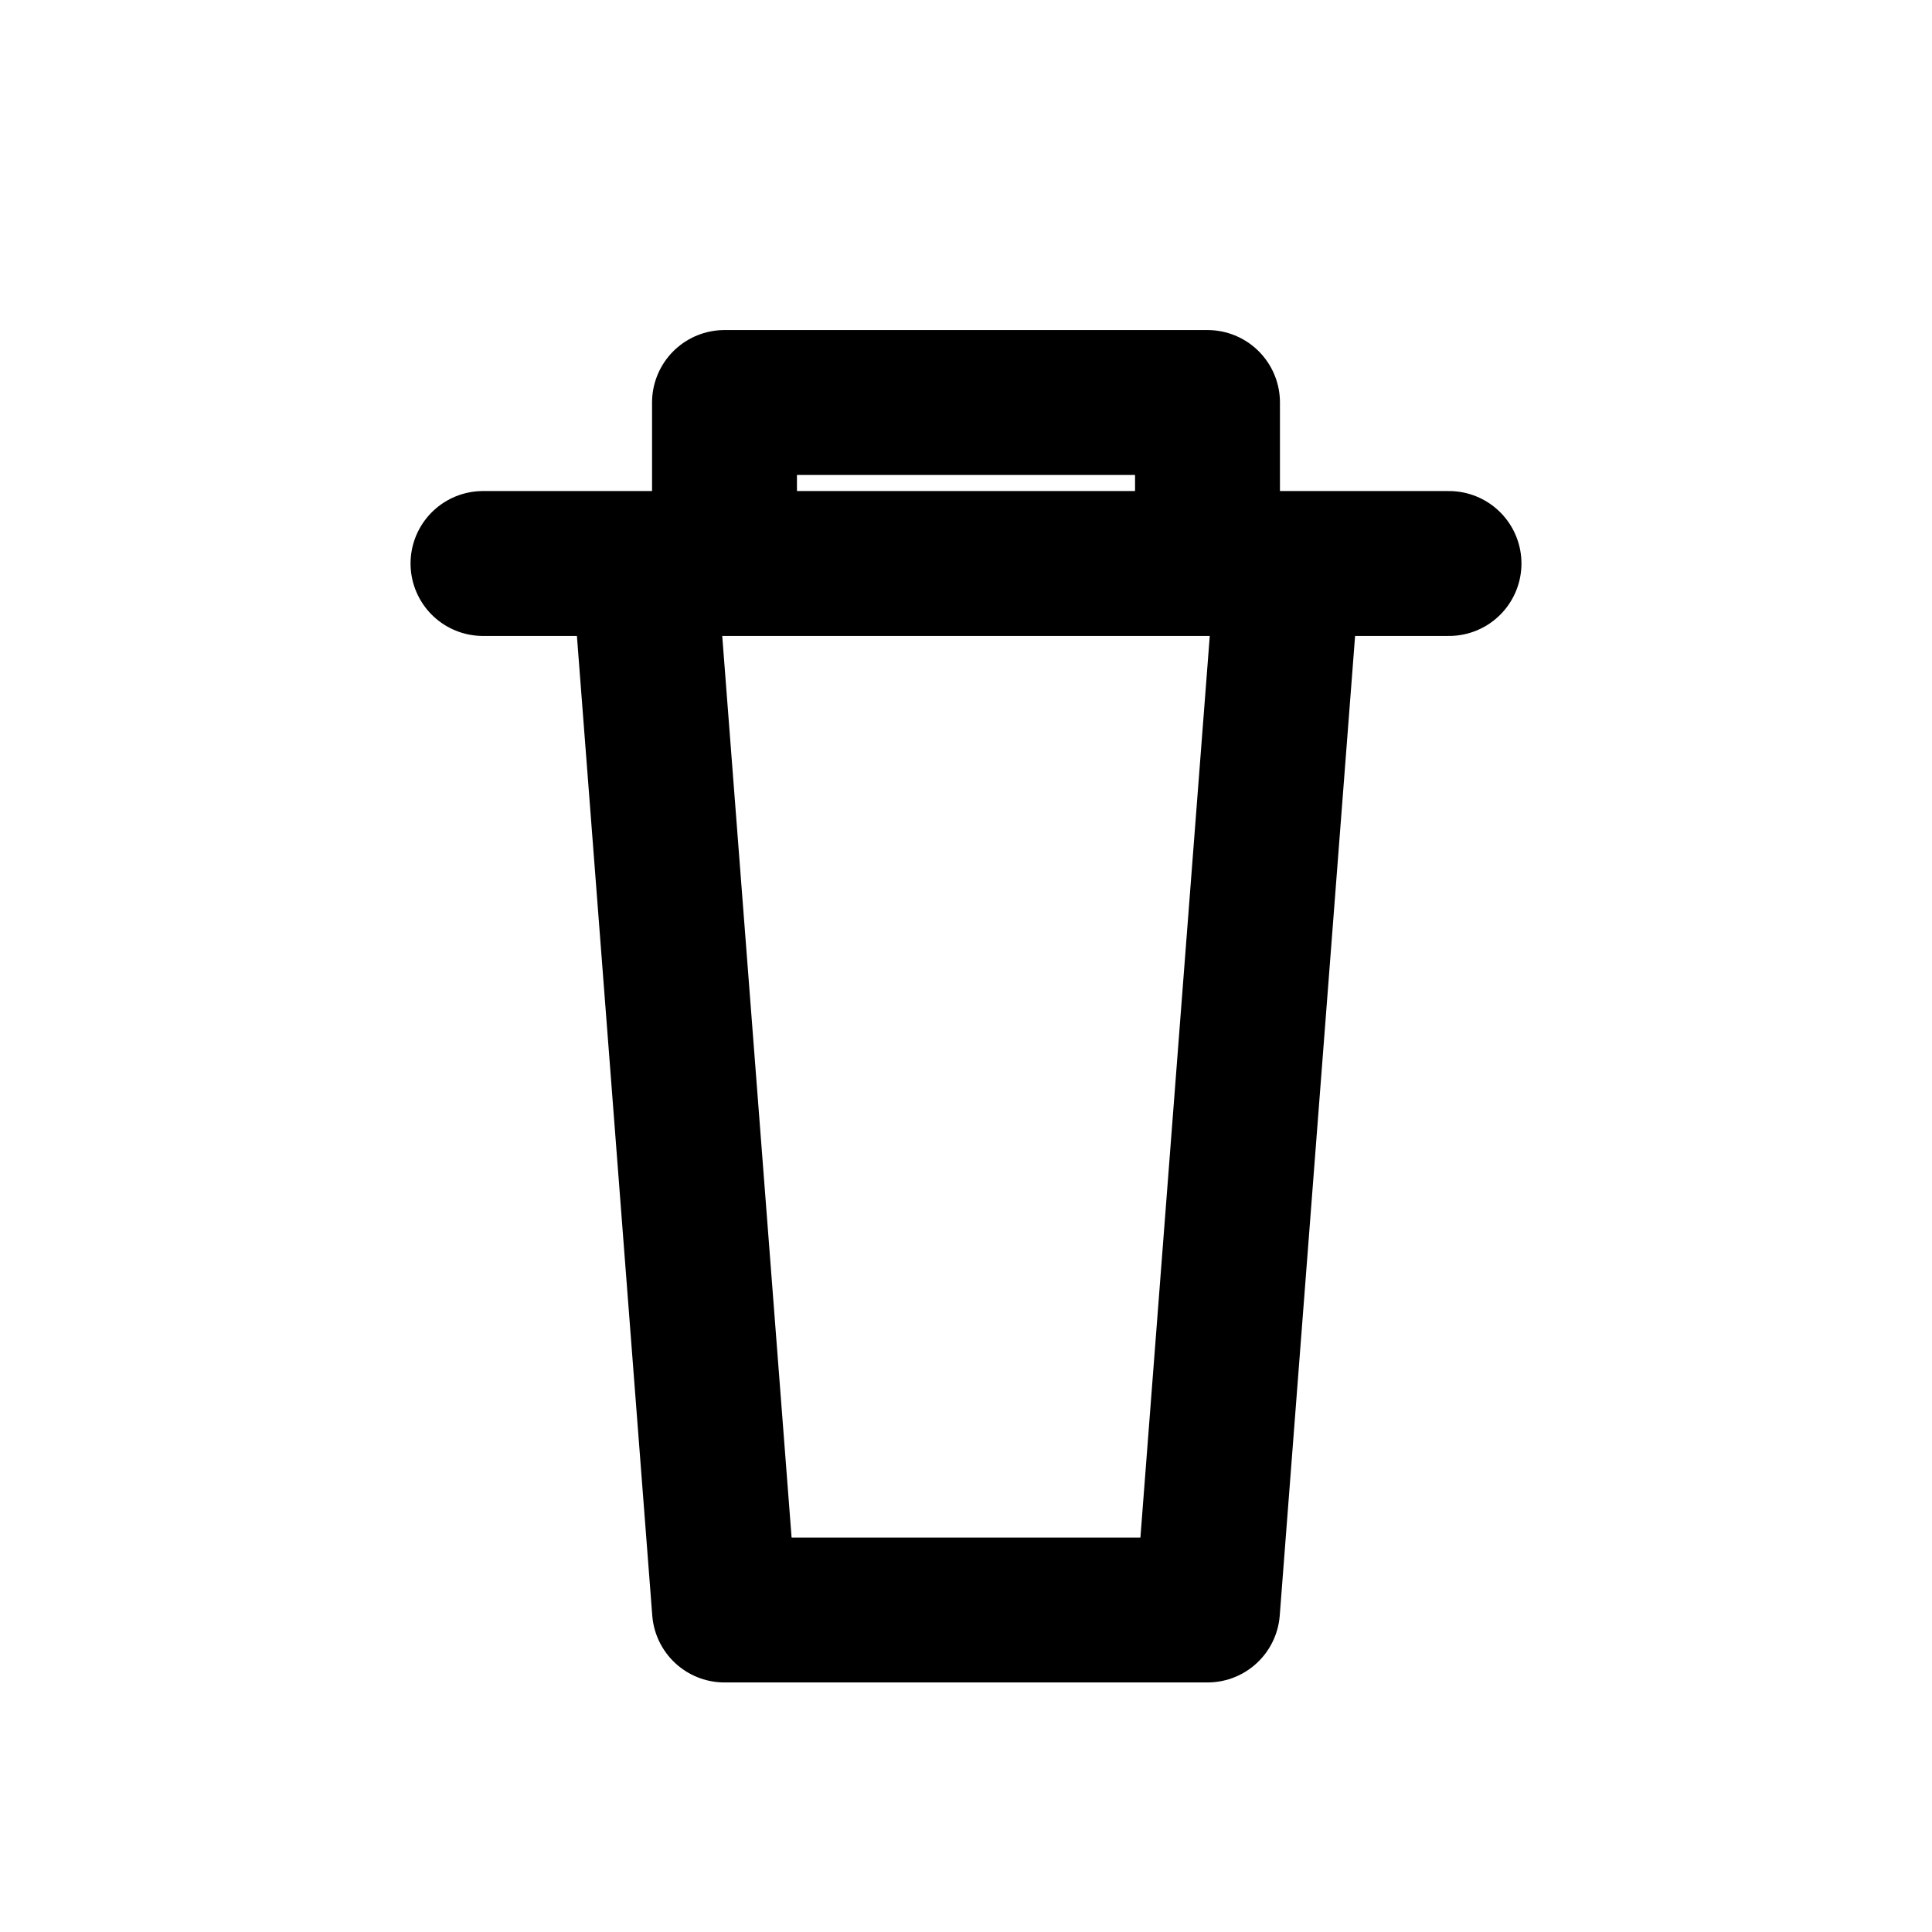
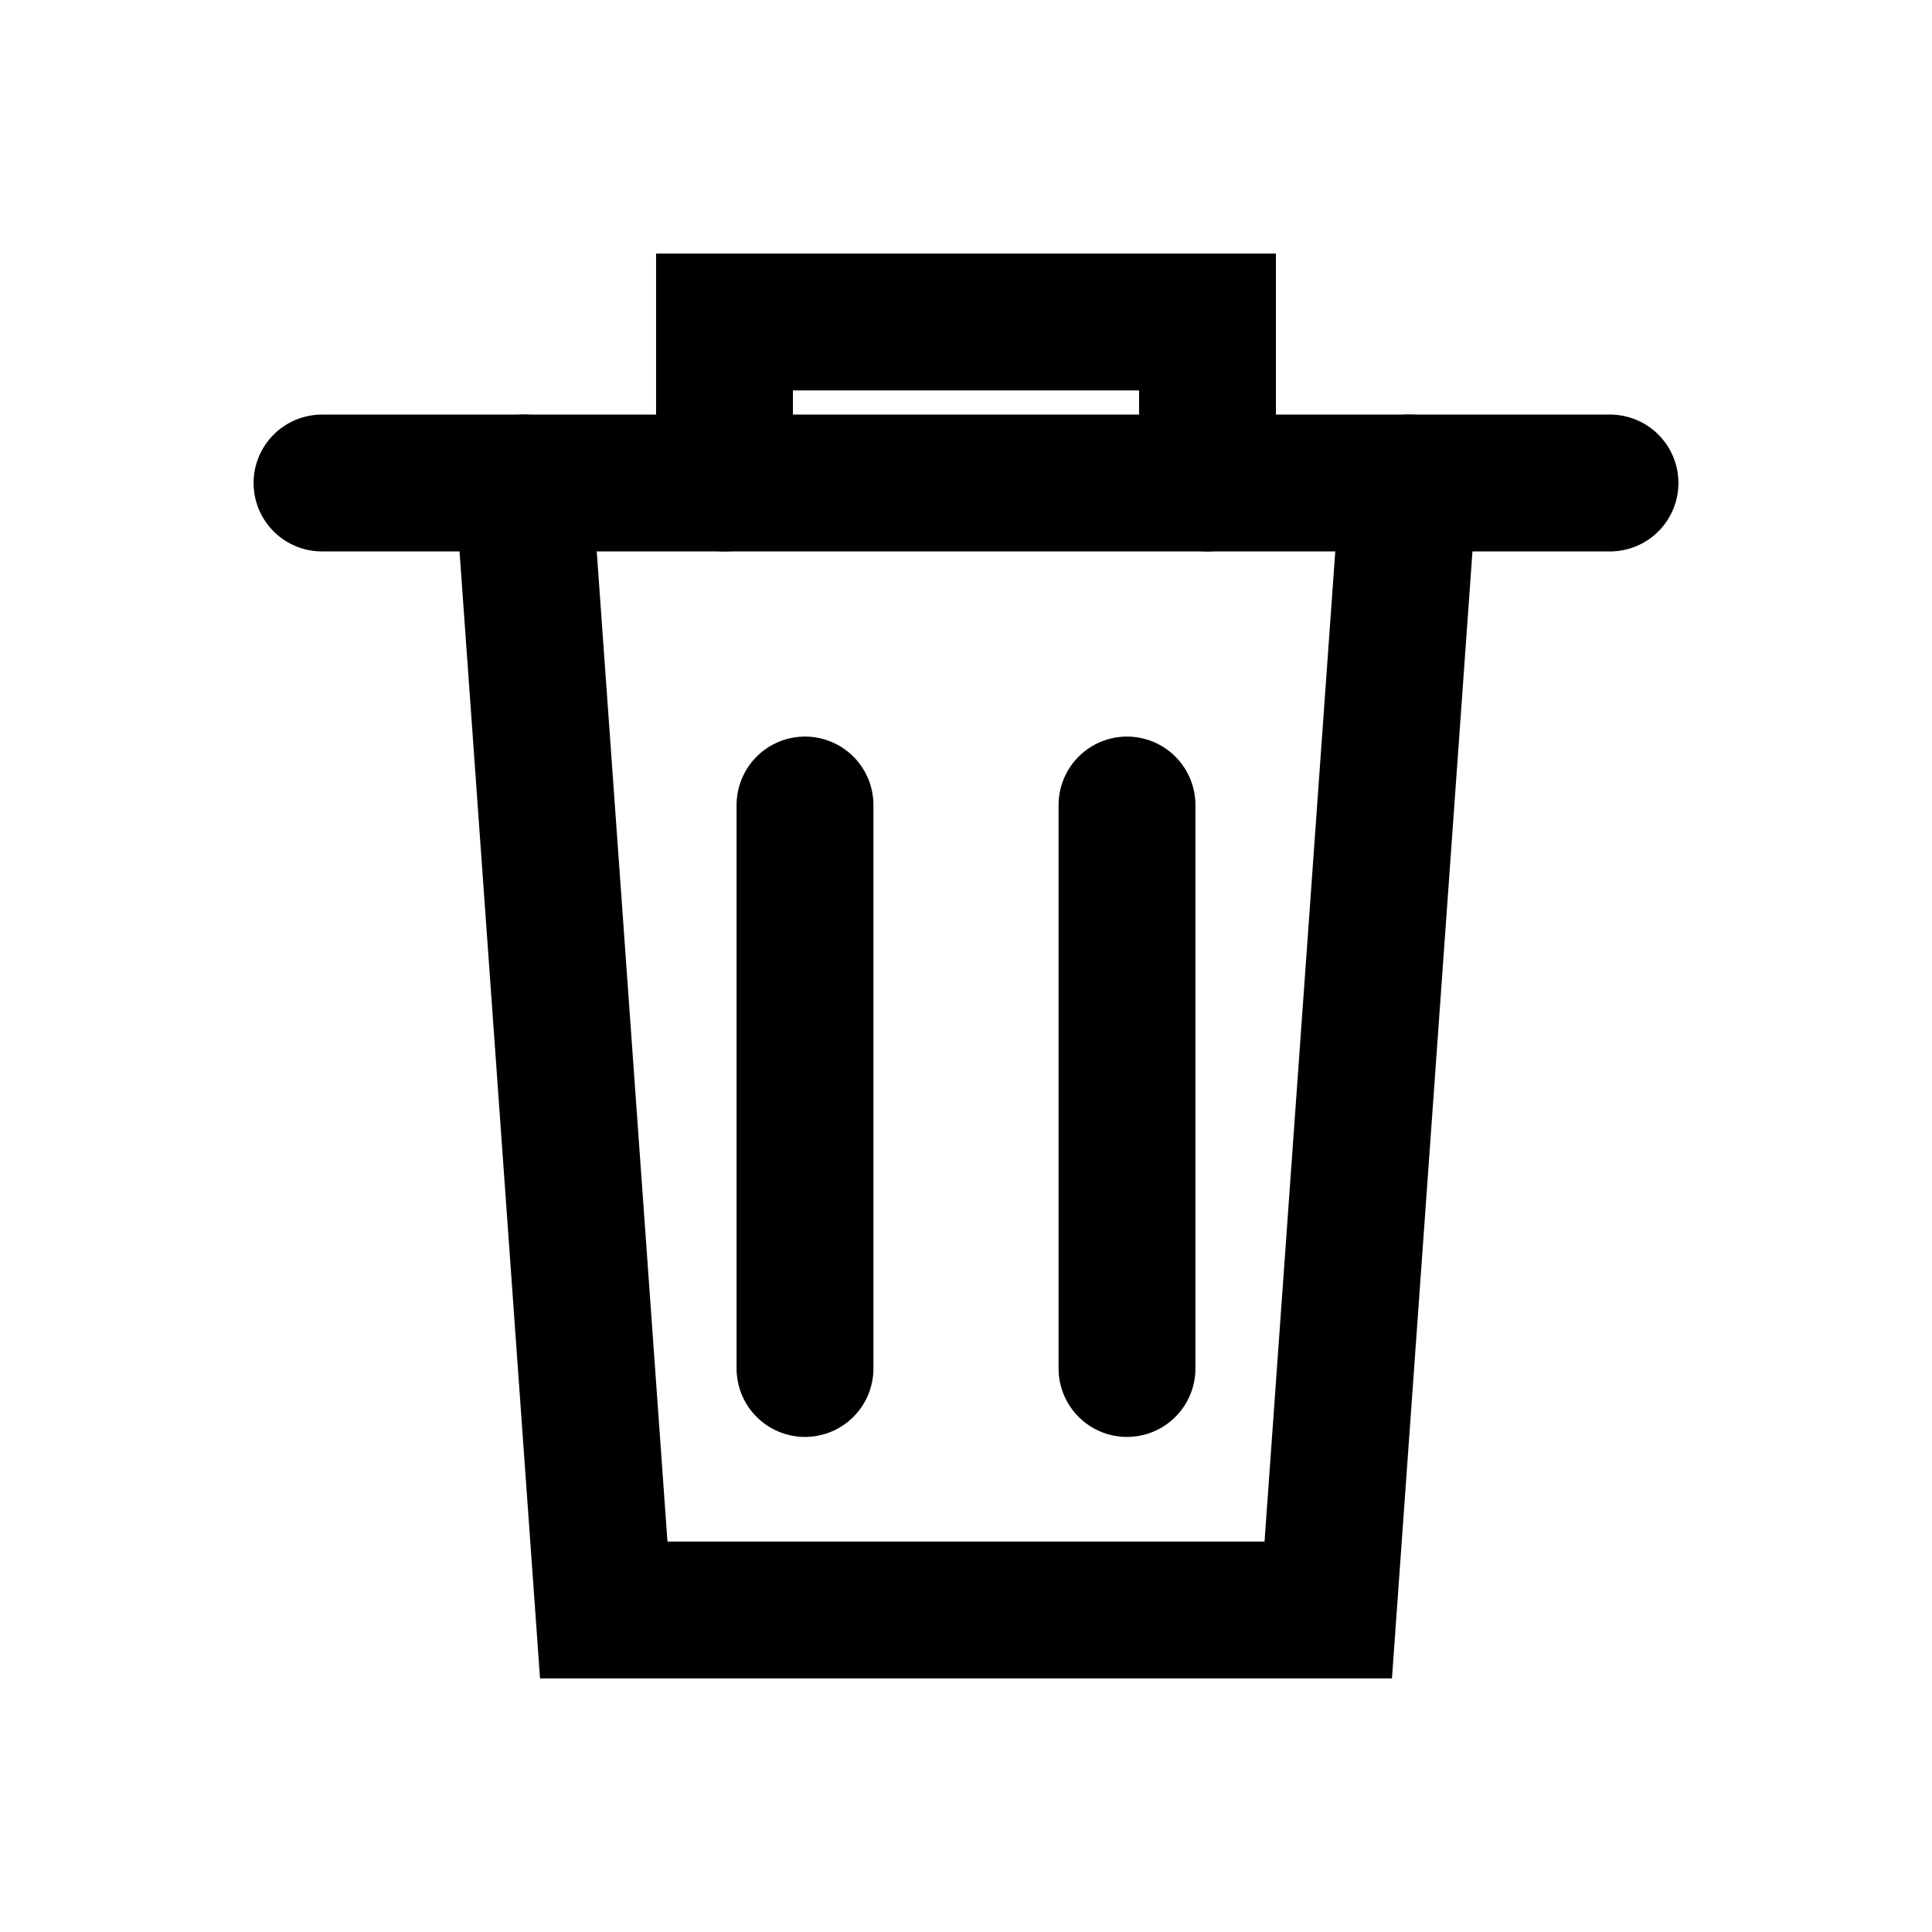
- <svg xmlns="http://www.w3.org/2000/svg" viewBox="0 0 24 24">
-   <path fill="none" stroke="currentColor" stroke-width="1.8" stroke-linecap="round" stroke-linejoin="round" d="M6 7h12M9 7V5h6v2M8 7l1 13h6l1-13" />
+ <svg xmlns="http://www.w3.org/2000/svg" width="24" height="24" viewBox="0 0 24 24" fill="#1f2d3a">
+   <path fill="none" stroke="currentColor" stroke-width="1.7" stroke-linecap="round" d="M4 6h16" />
+   <path fill="none" stroke="currentColor" stroke-width="1.7" stroke-linecap="round" d="M9 6V4h6v2" />
+   <path fill="none" stroke="currentColor" stroke-width="1.7" stroke-linecap="round" d="M6.5 6l1 14h9l1-14" />
+   <path fill="none" stroke="currentColor" stroke-width="1.7" stroke-linecap="round" d="M10 10v7M14 10v7" />
</svg>
